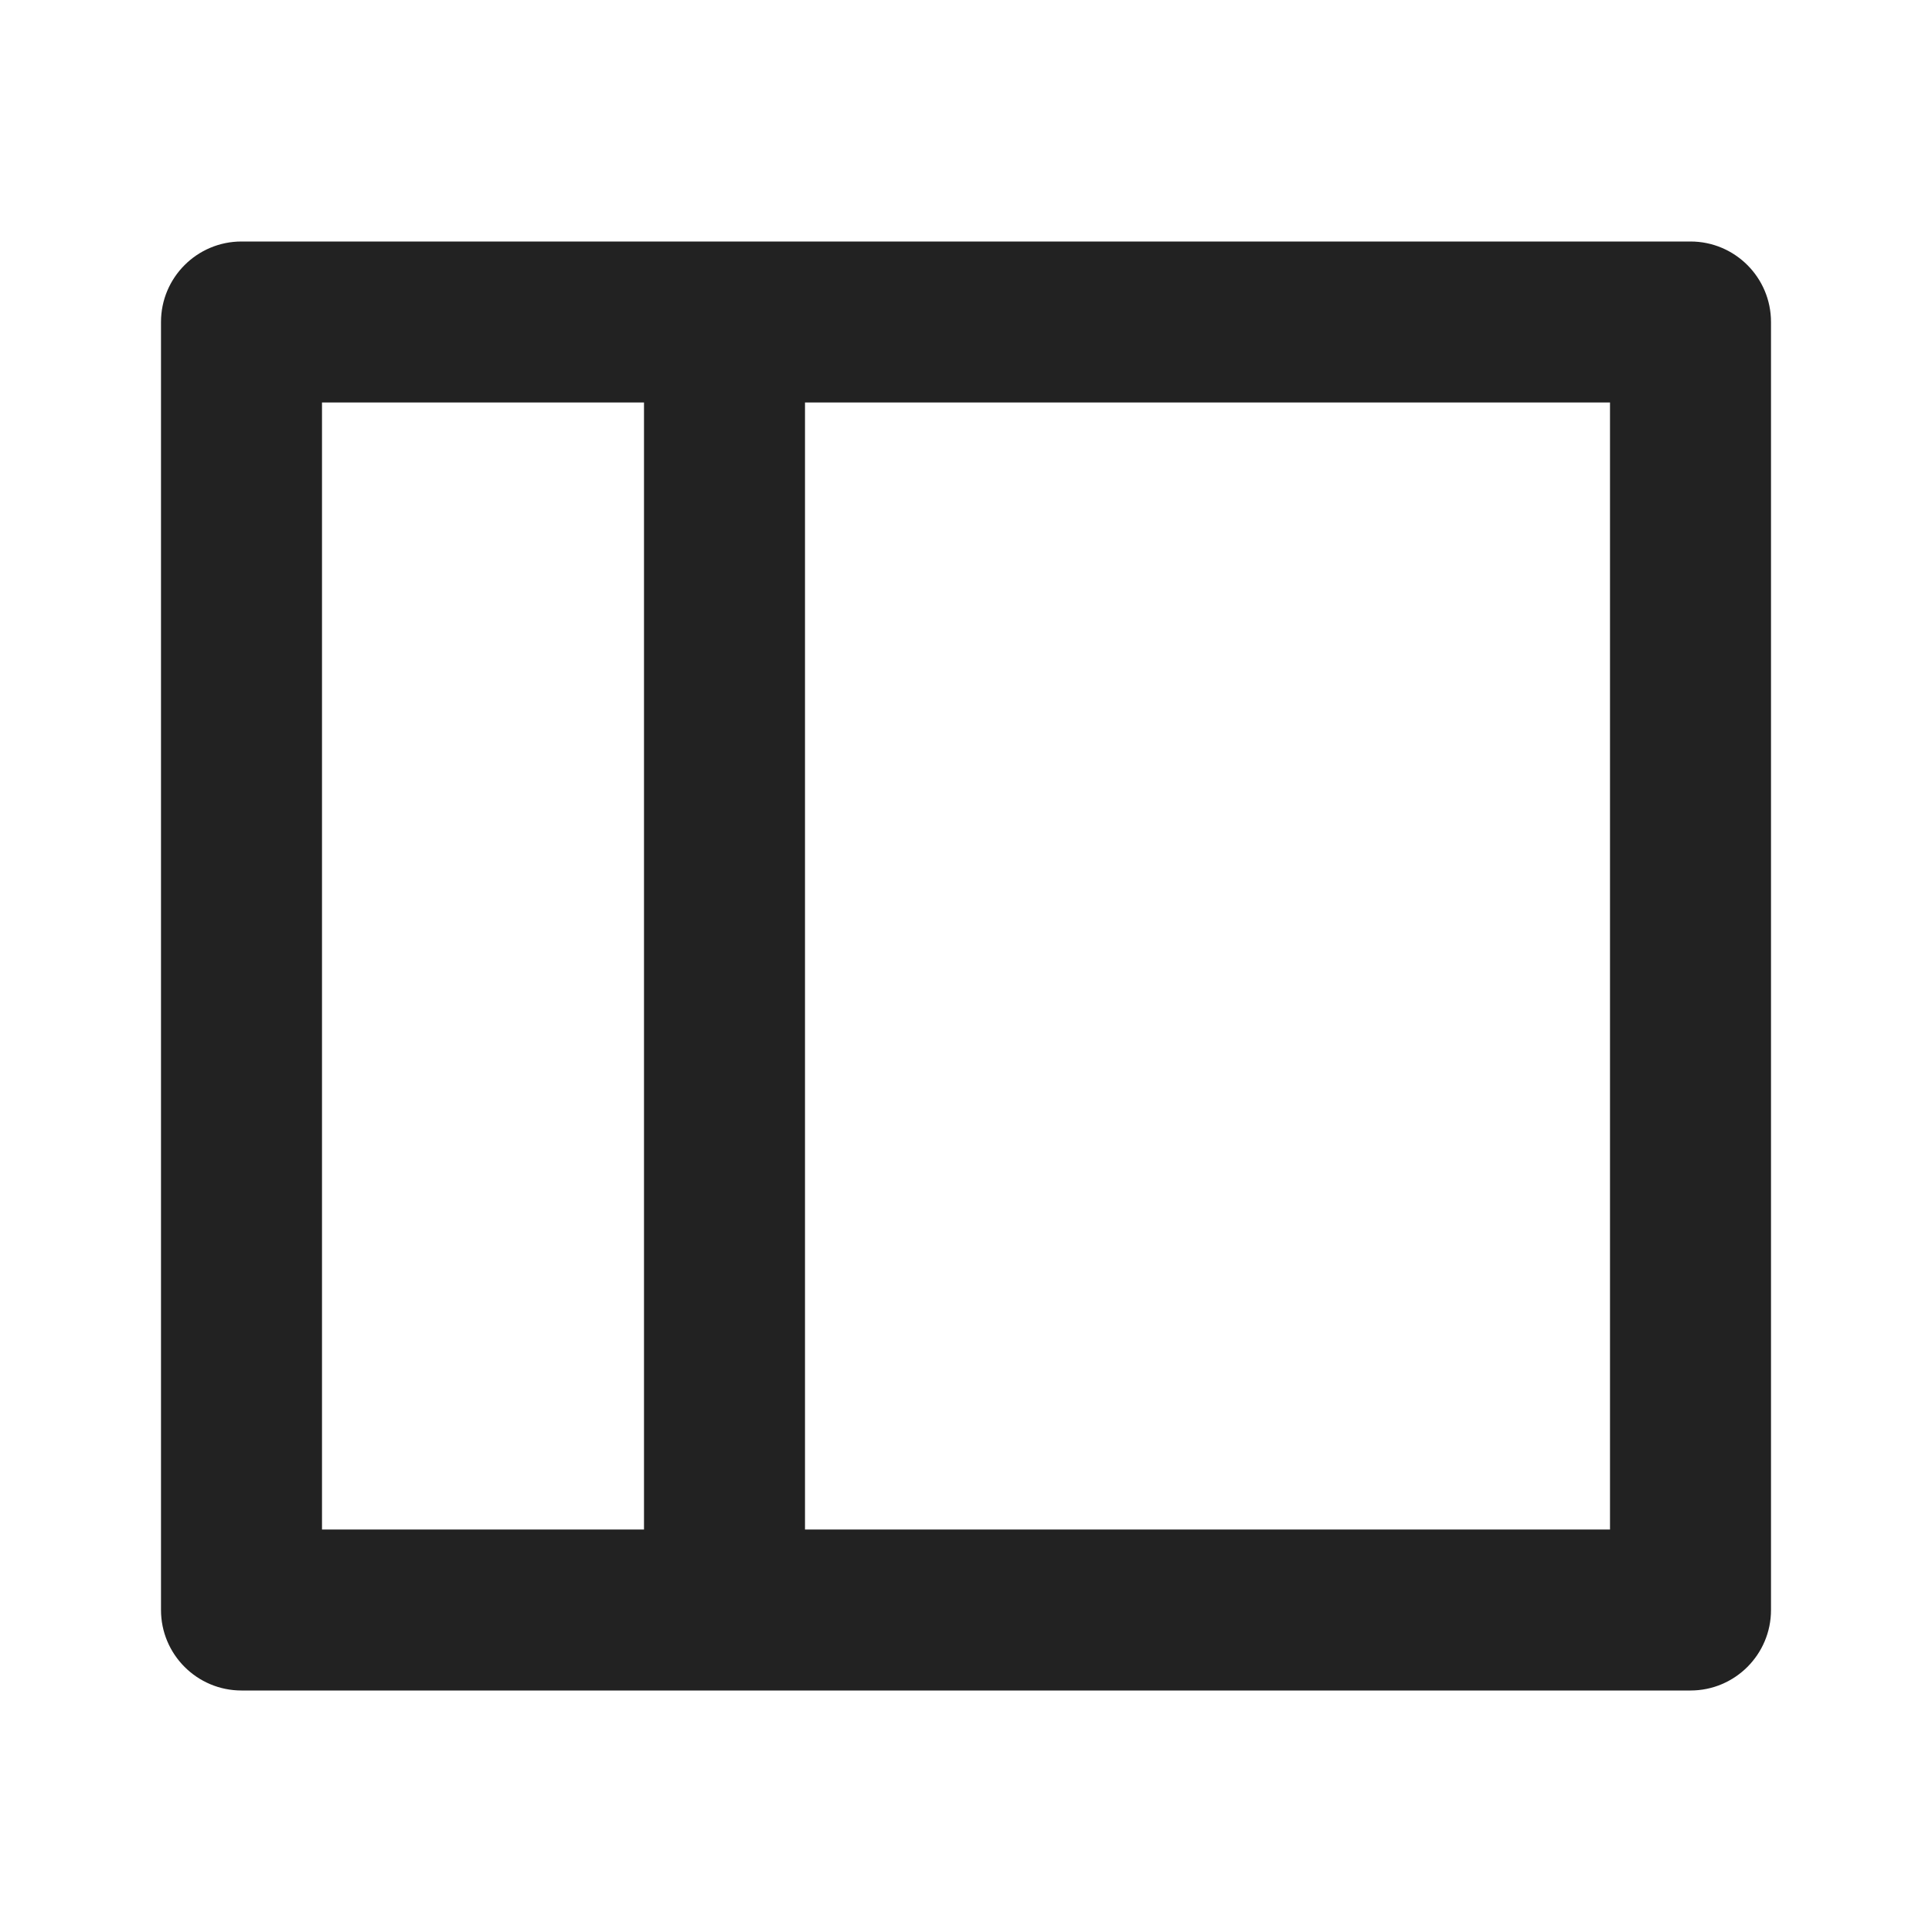
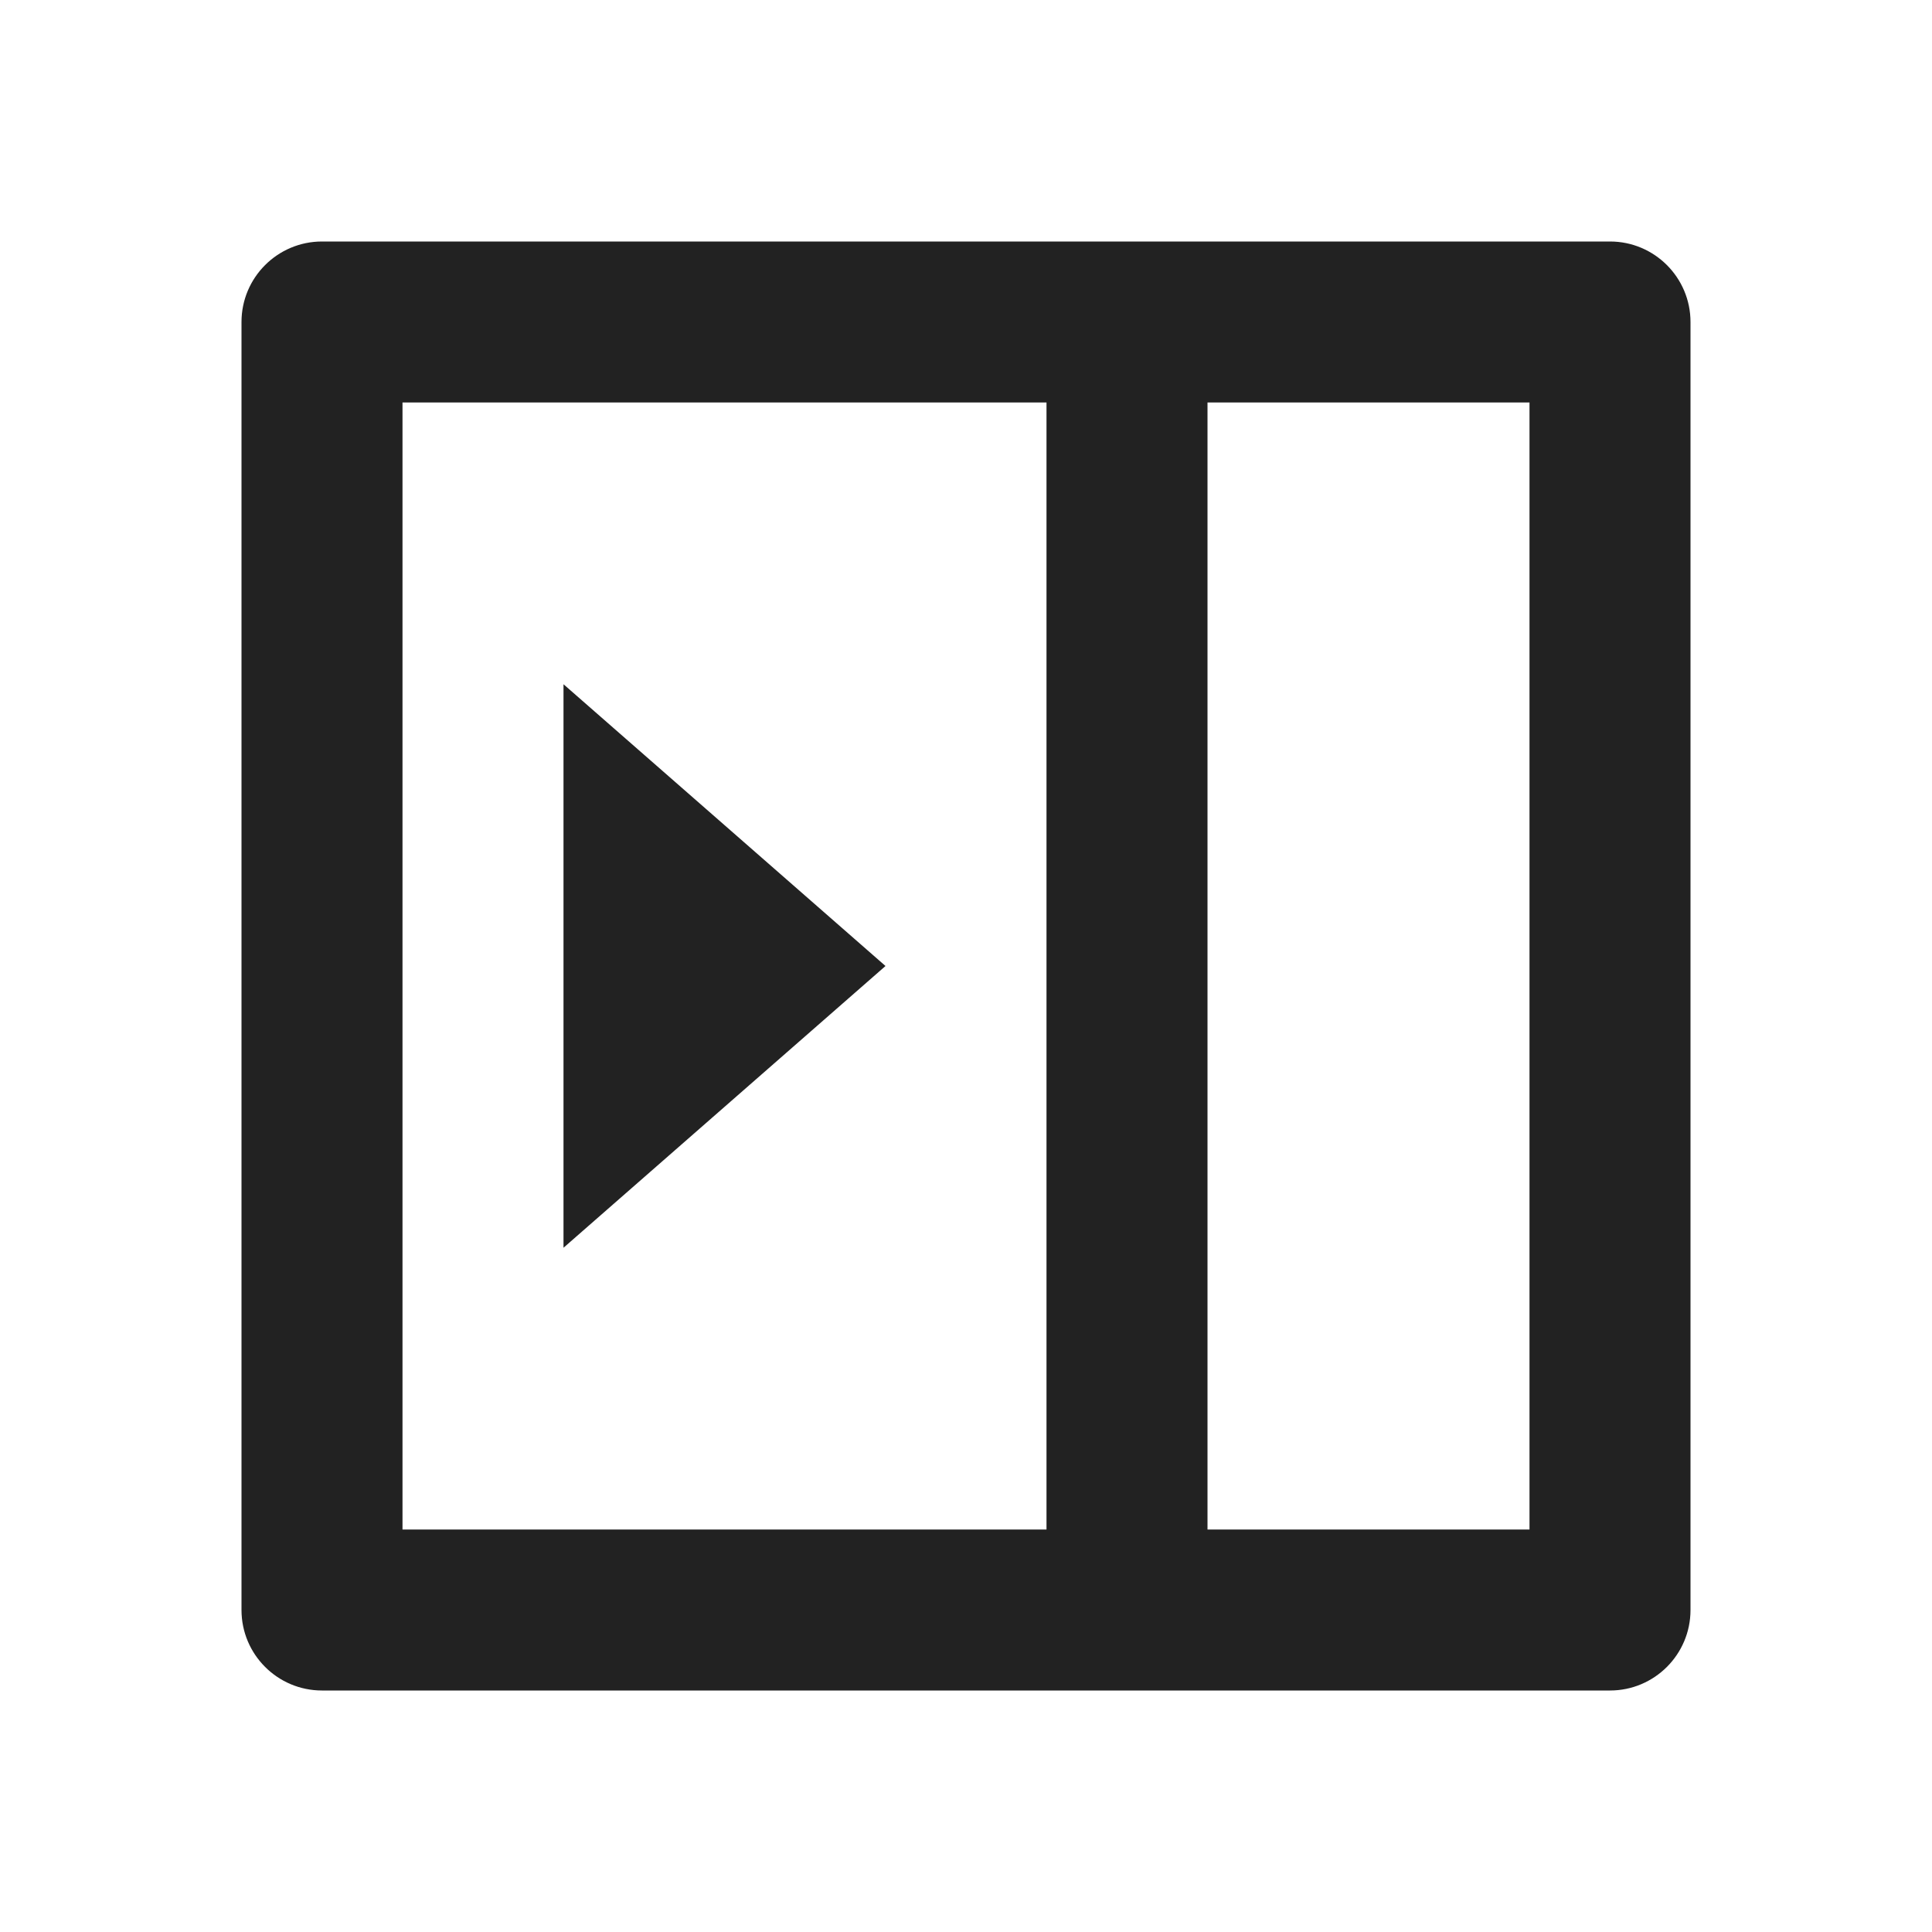
<svg xmlns="http://www.w3.org/2000/svg" viewBox="0 0 24 24" fill="rgba(34,34,34,1)">
-   <path d="M3 3H21C21.552 3 22 3.448 22 4V20C22 20.552 21.552 21 21 21H3C2.448 21 2 20.552 2 20V4C2 3.448 2.448 3 3 3ZM8 5H4V19H8V5ZM10 5V19H20V5H10Z" />
+   <path d="M5 5H13V19H5V5ZM19 19H15V5H19V19ZM4 3C3.448 3 3 3.448 3 4V20C3 20.552 3.448 21 4 21H20C20.552 21 21 20.552 21 20V4C21 3.448 20.552 3 20 3H4ZM11 12L7 8.5V15.5L11 12Z" />
</svg>
